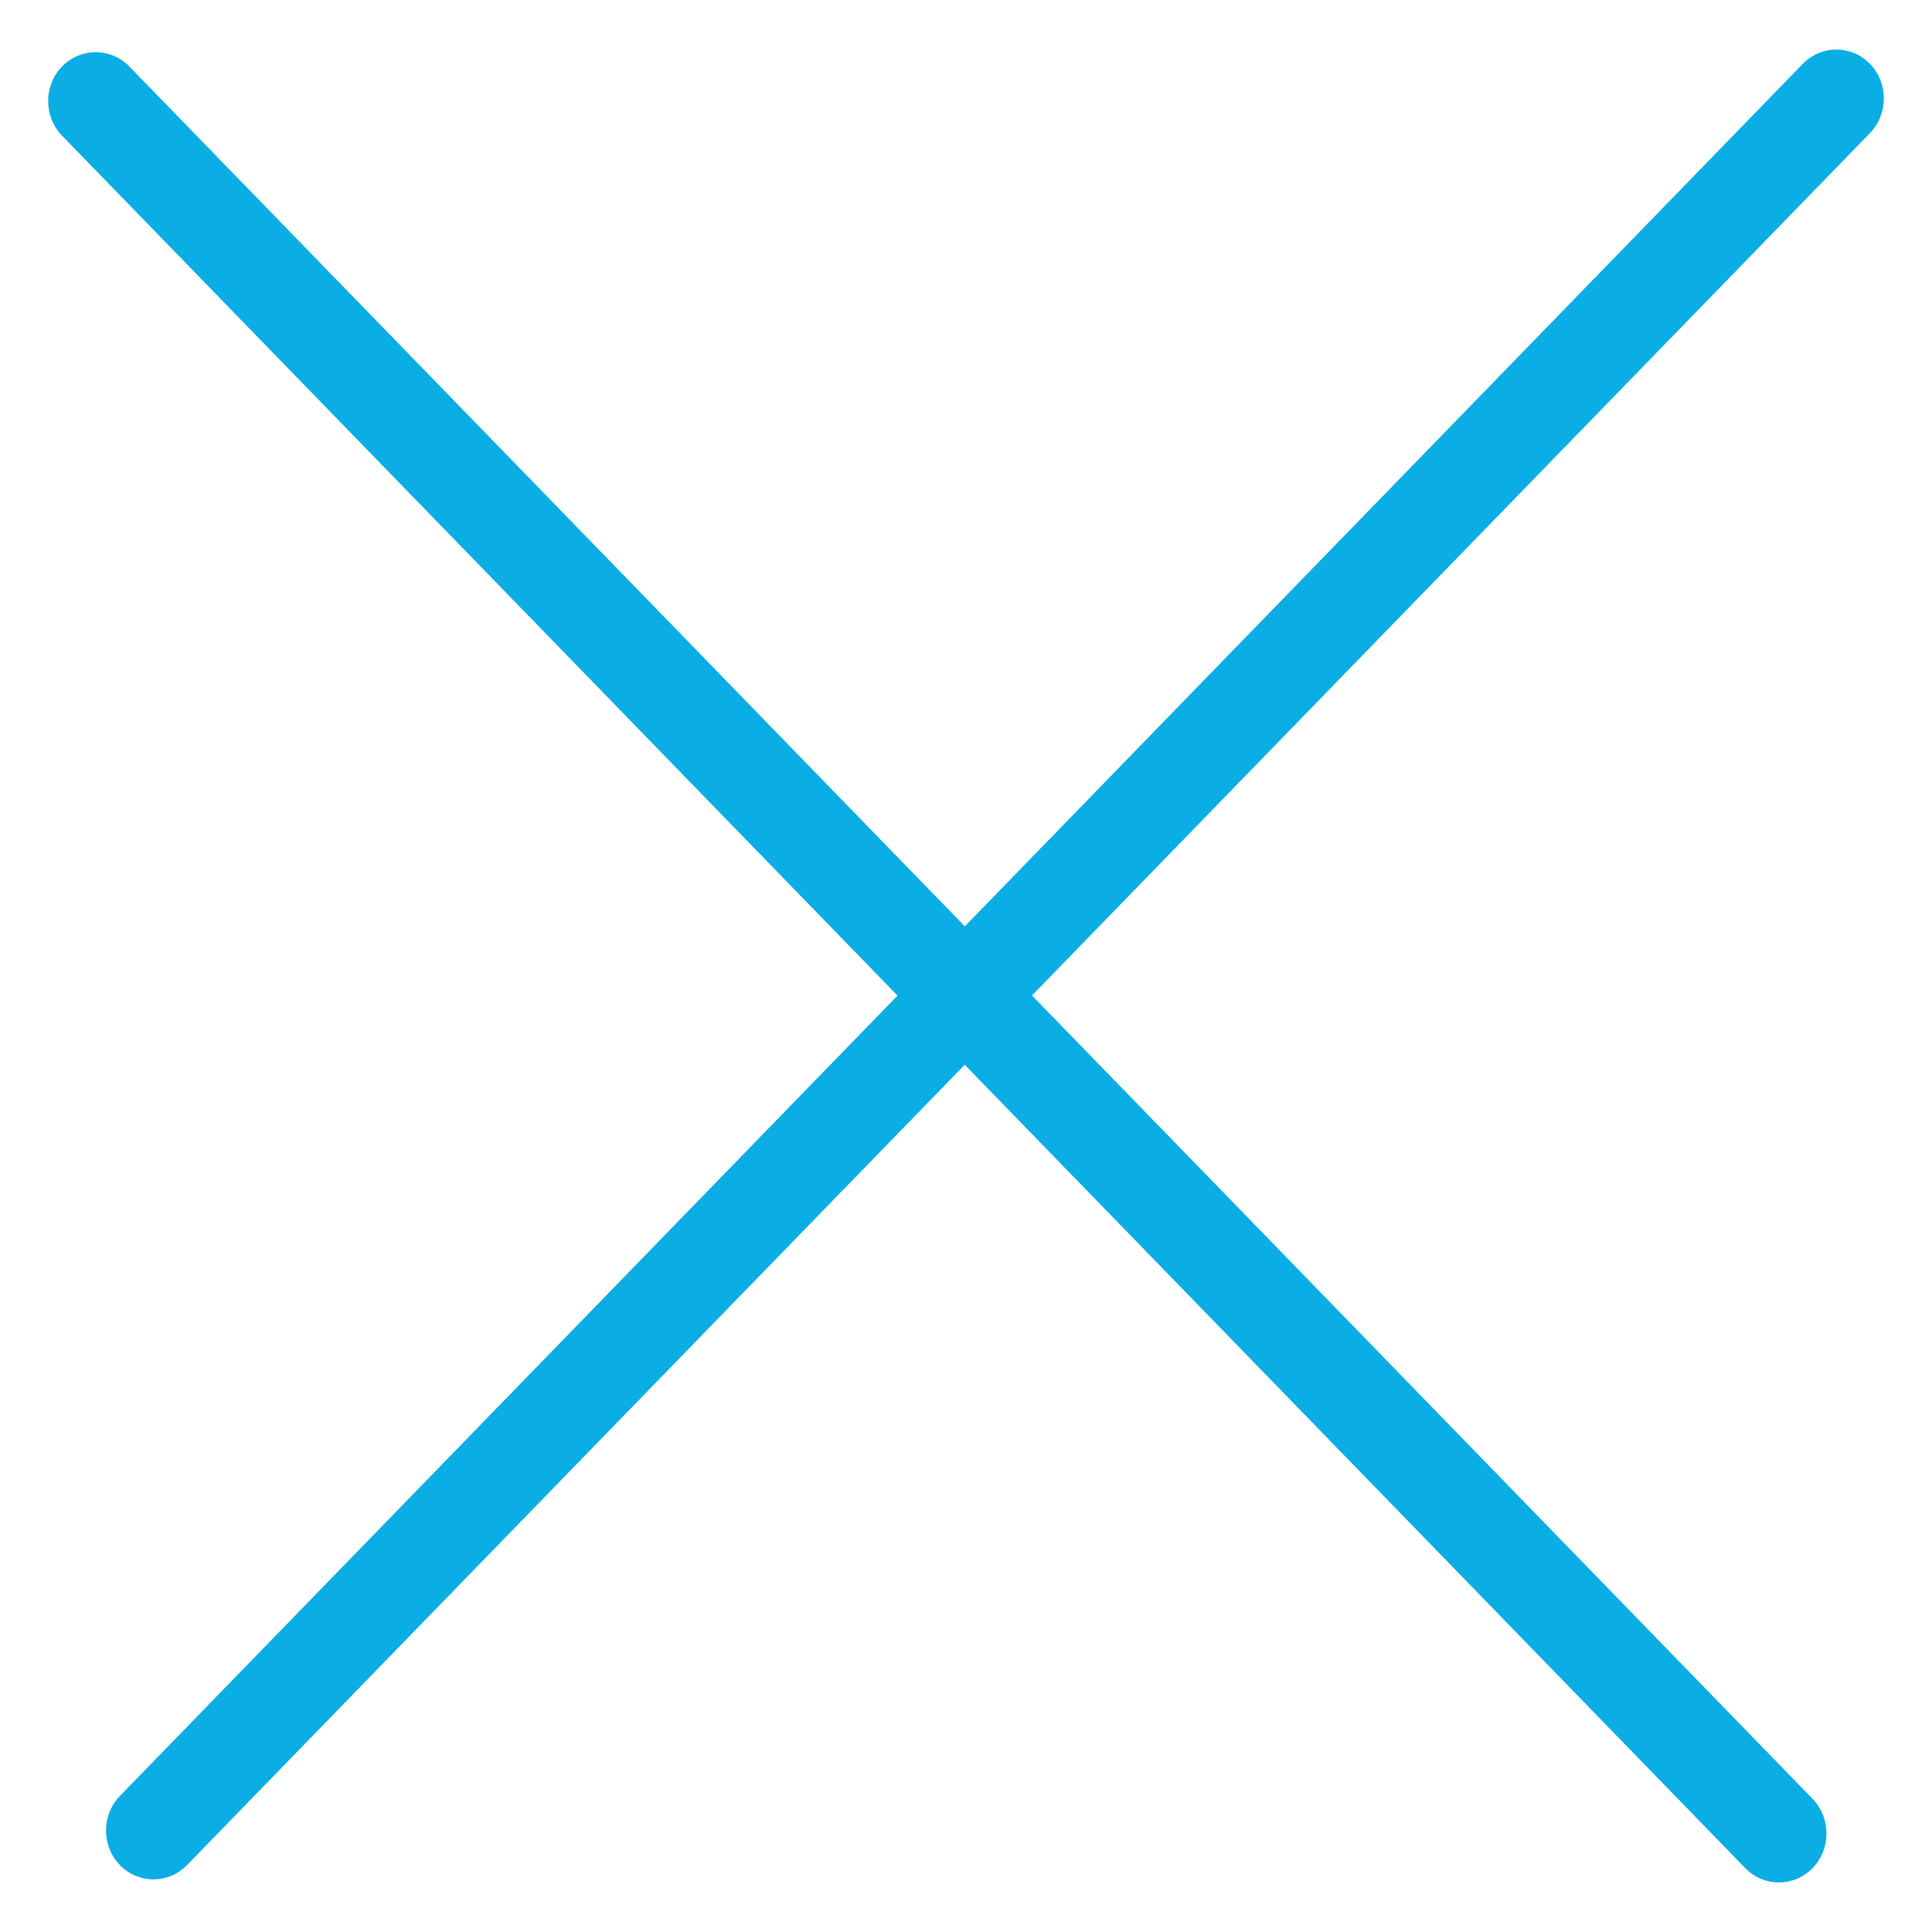
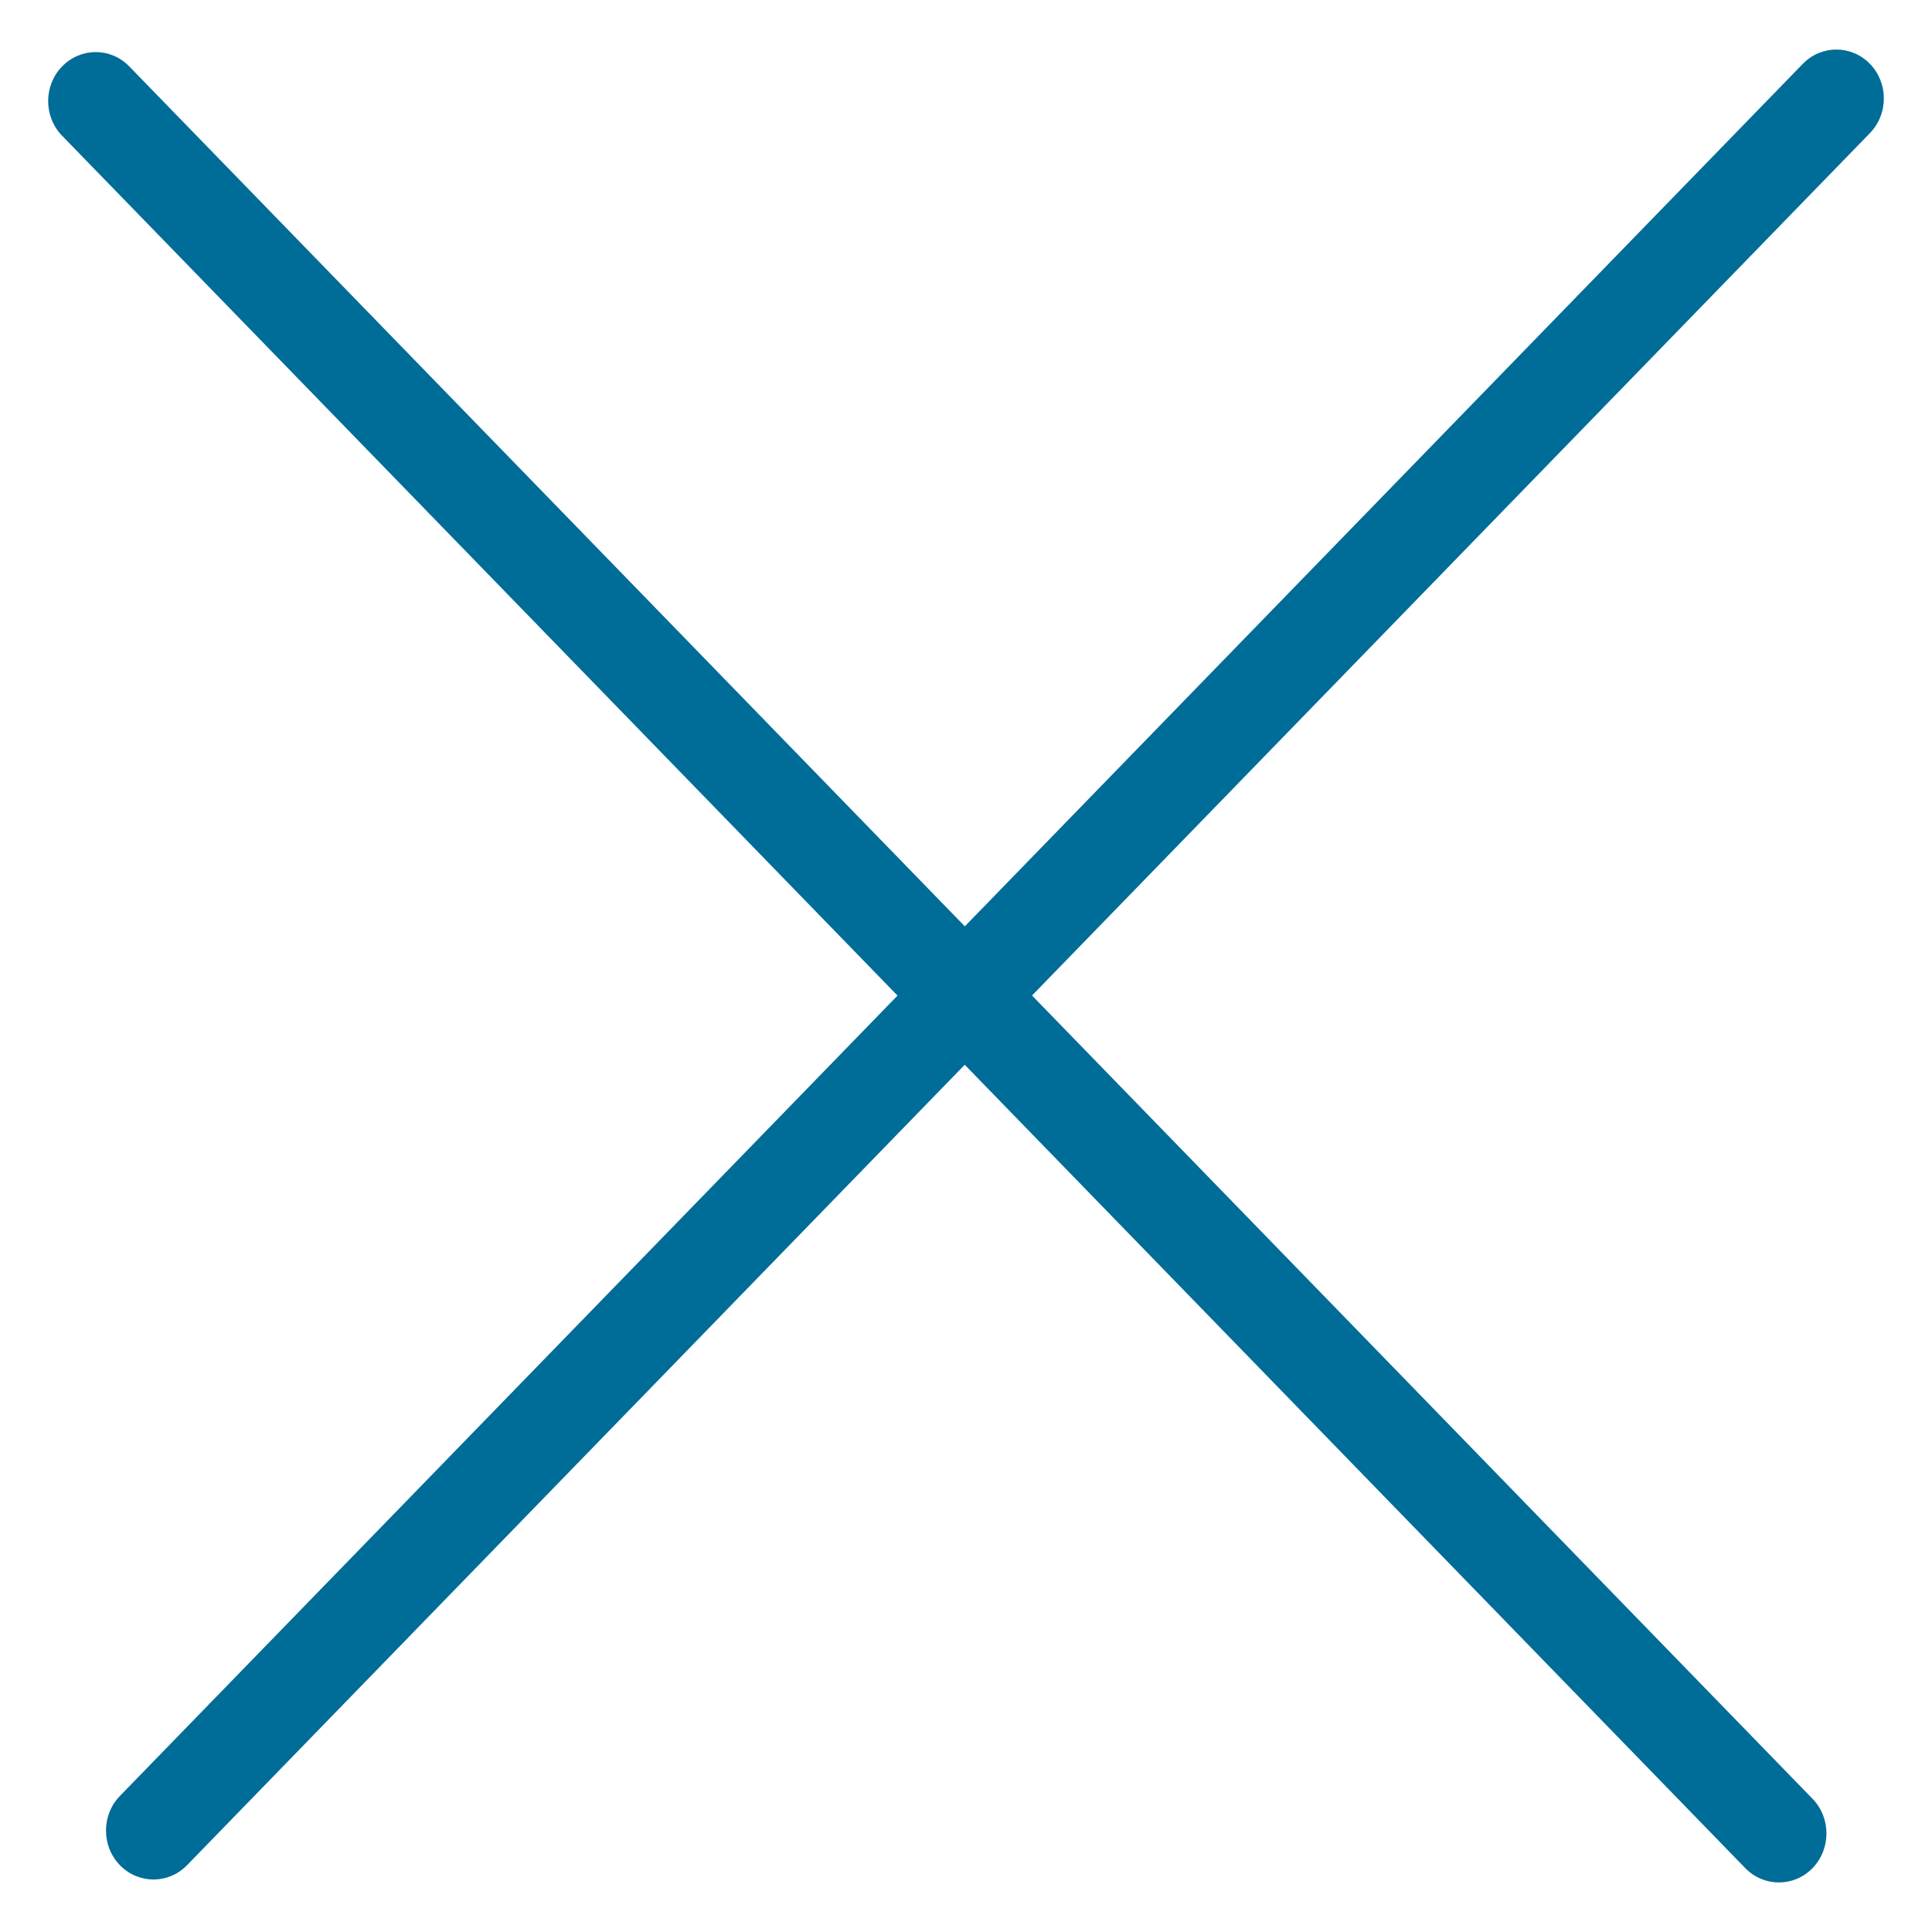
<svg xmlns="http://www.w3.org/2000/svg" width="17" height="17" viewBox="0 0 17 17" fill="none">
-   <path d="M15.863 0.562L1.055 15.803C0.892 15.971 0.892 16.243 1.055 16.411C1.218 16.579 1.483 16.579 1.646 16.411L16.454 1.171C16.617 1.003 16.617 0.73 16.454 0.562C16.291 0.394 16.026 0.394 15.863 0.562Z" fill="#0AAEE4" />
-   <path d="M15.949 15.828L1.138 0.585C0.975 0.417 0.71 0.417 0.546 0.585C0.383 0.753 0.383 1.026 0.546 1.194L15.357 16.438C15.52 16.606 15.785 16.606 15.949 16.438C16.112 16.27 16.112 15.997 15.949 15.828Z" fill="#0AAEE4" />
+   <path d="M15.863 0.562L1.055 15.803C0.892 15.971 0.892 16.244 1.055 16.412C1.218 16.58 1.483 16.58 1.646 16.412L16.454 1.171C16.617 1.003 16.617 0.73 16.454 0.562C16.291 0.394 16.026 0.394 15.863 0.562Z" fill="#006C98" />
+   <path d="M15.949 15.828L1.138 0.585C0.975 0.416 0.71 0.416 0.546 0.585C0.383 0.753 0.383 1.026 0.546 1.194L15.357 16.438C15.52 16.606 15.785 16.606 15.949 16.438C16.112 16.269 16.112 15.996 15.949 15.828Z" fill="#006C98" />
</svg>
